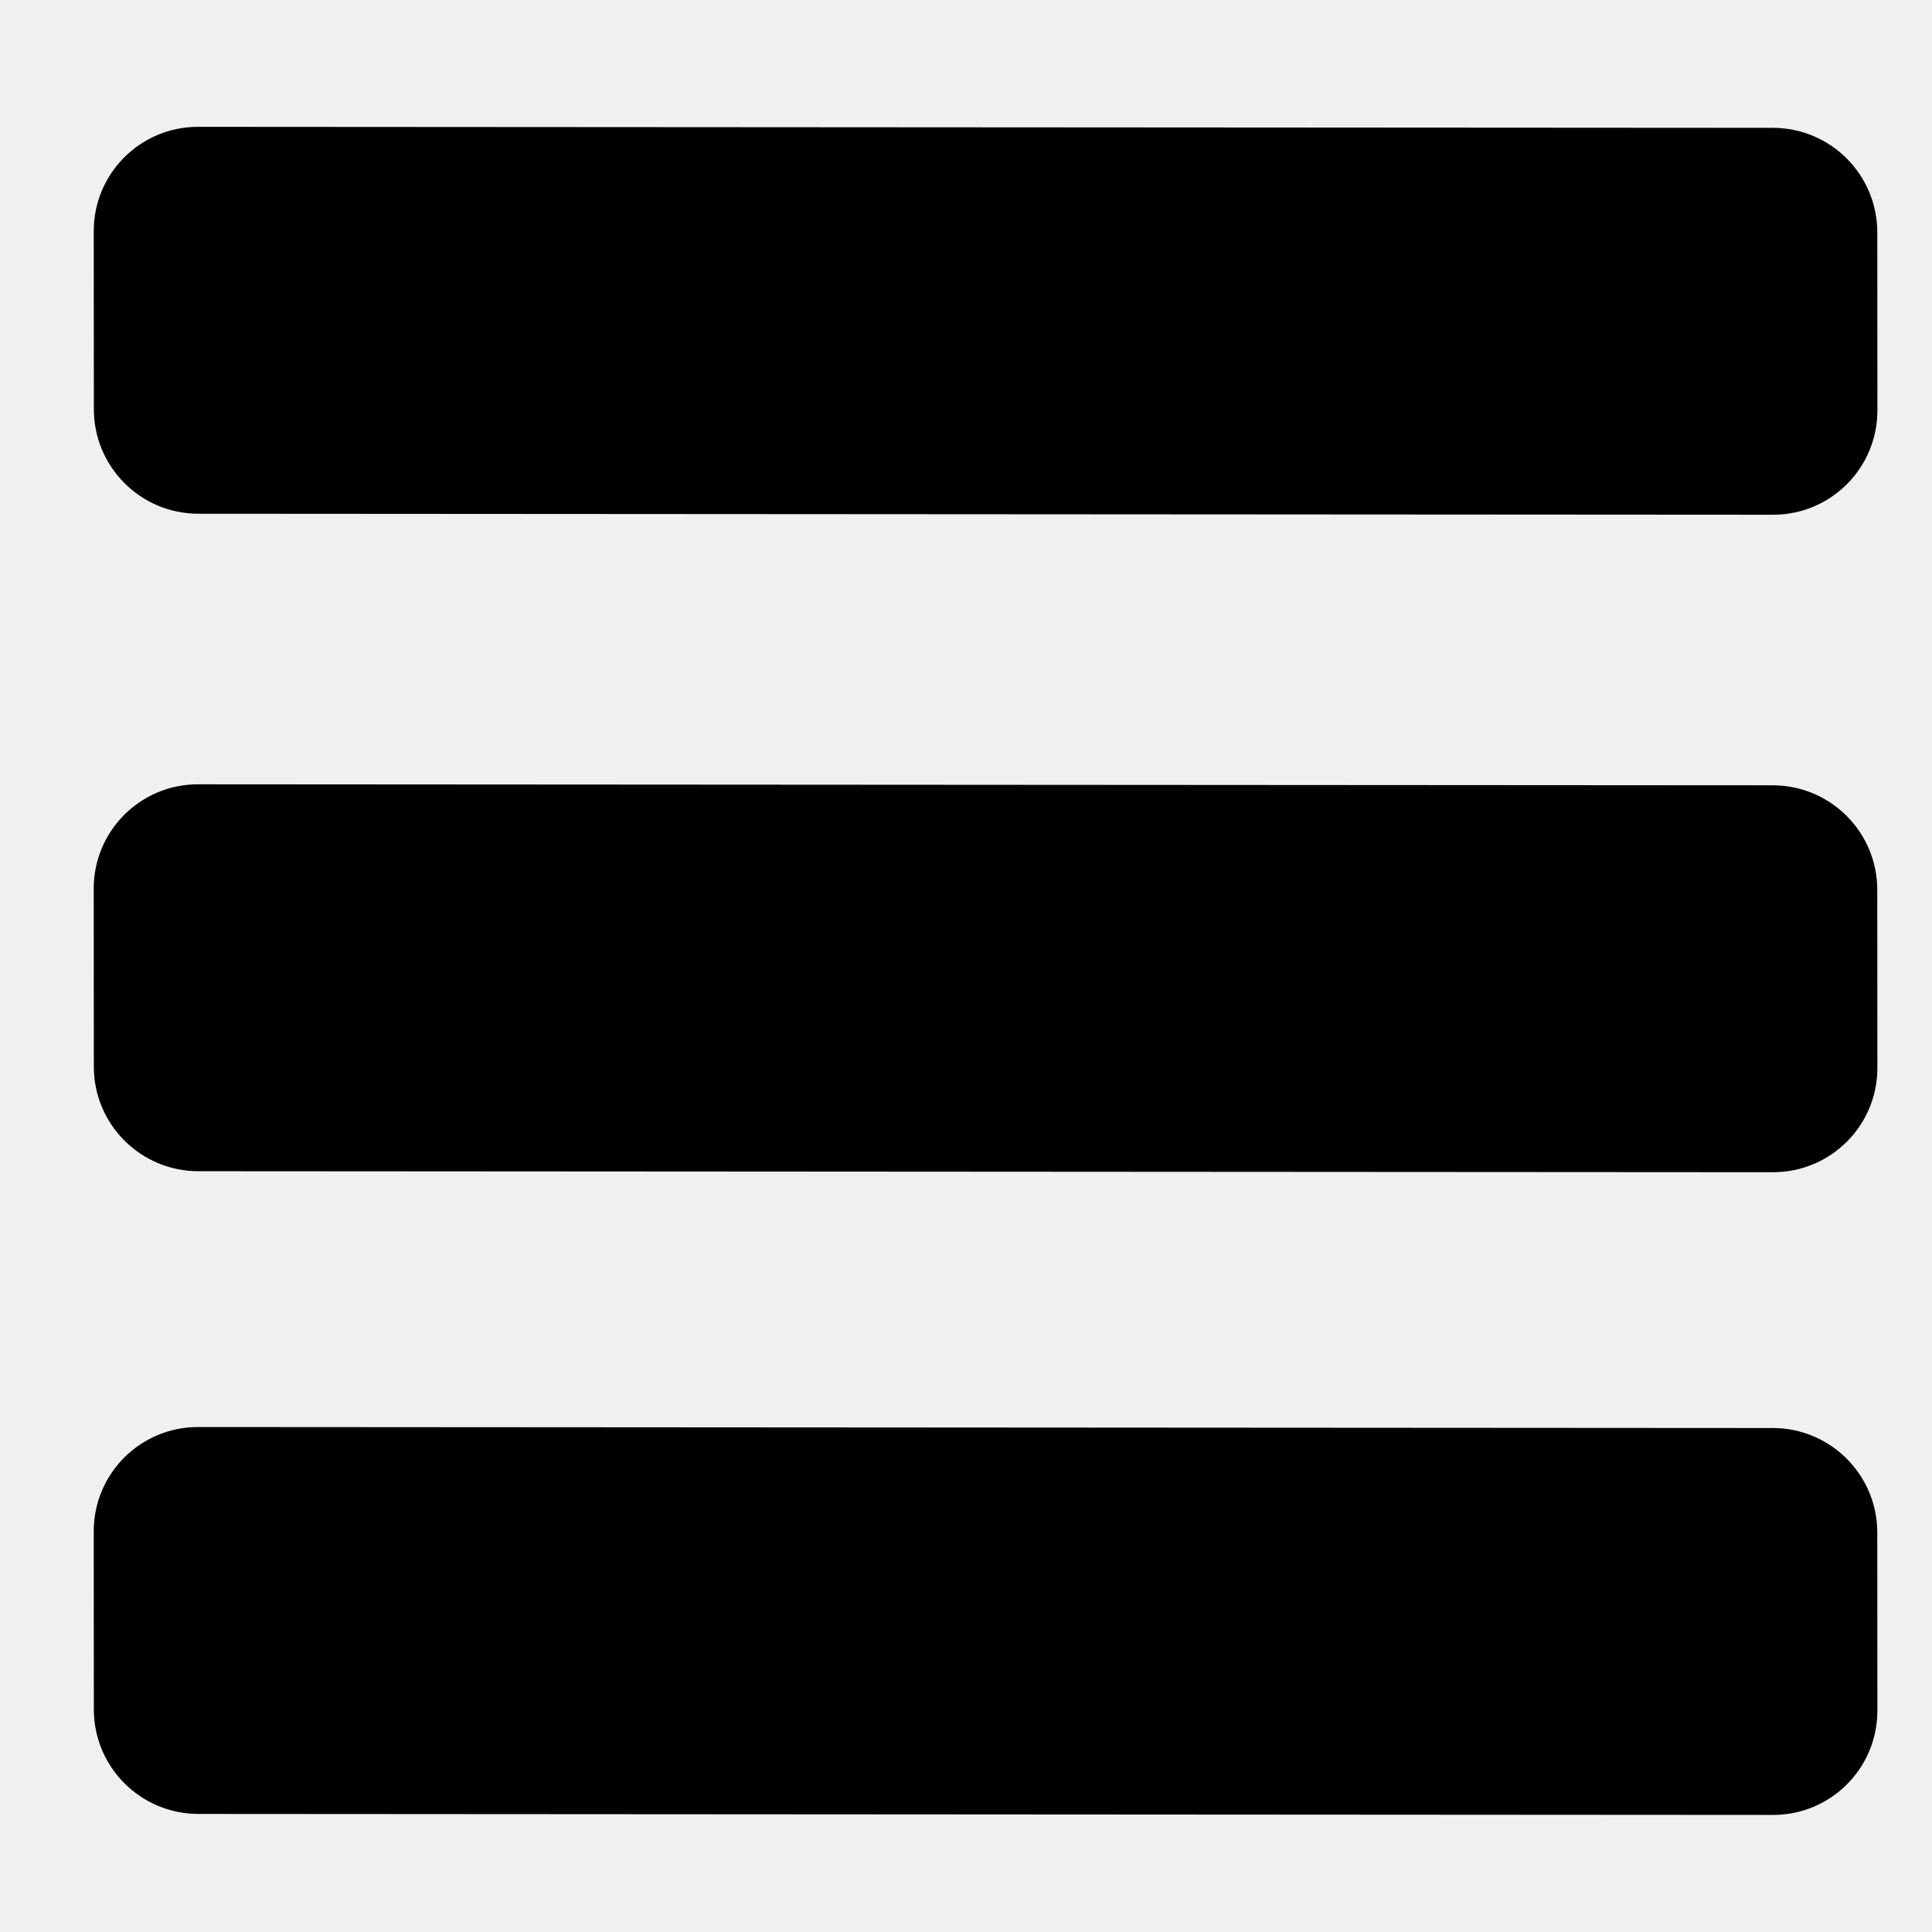
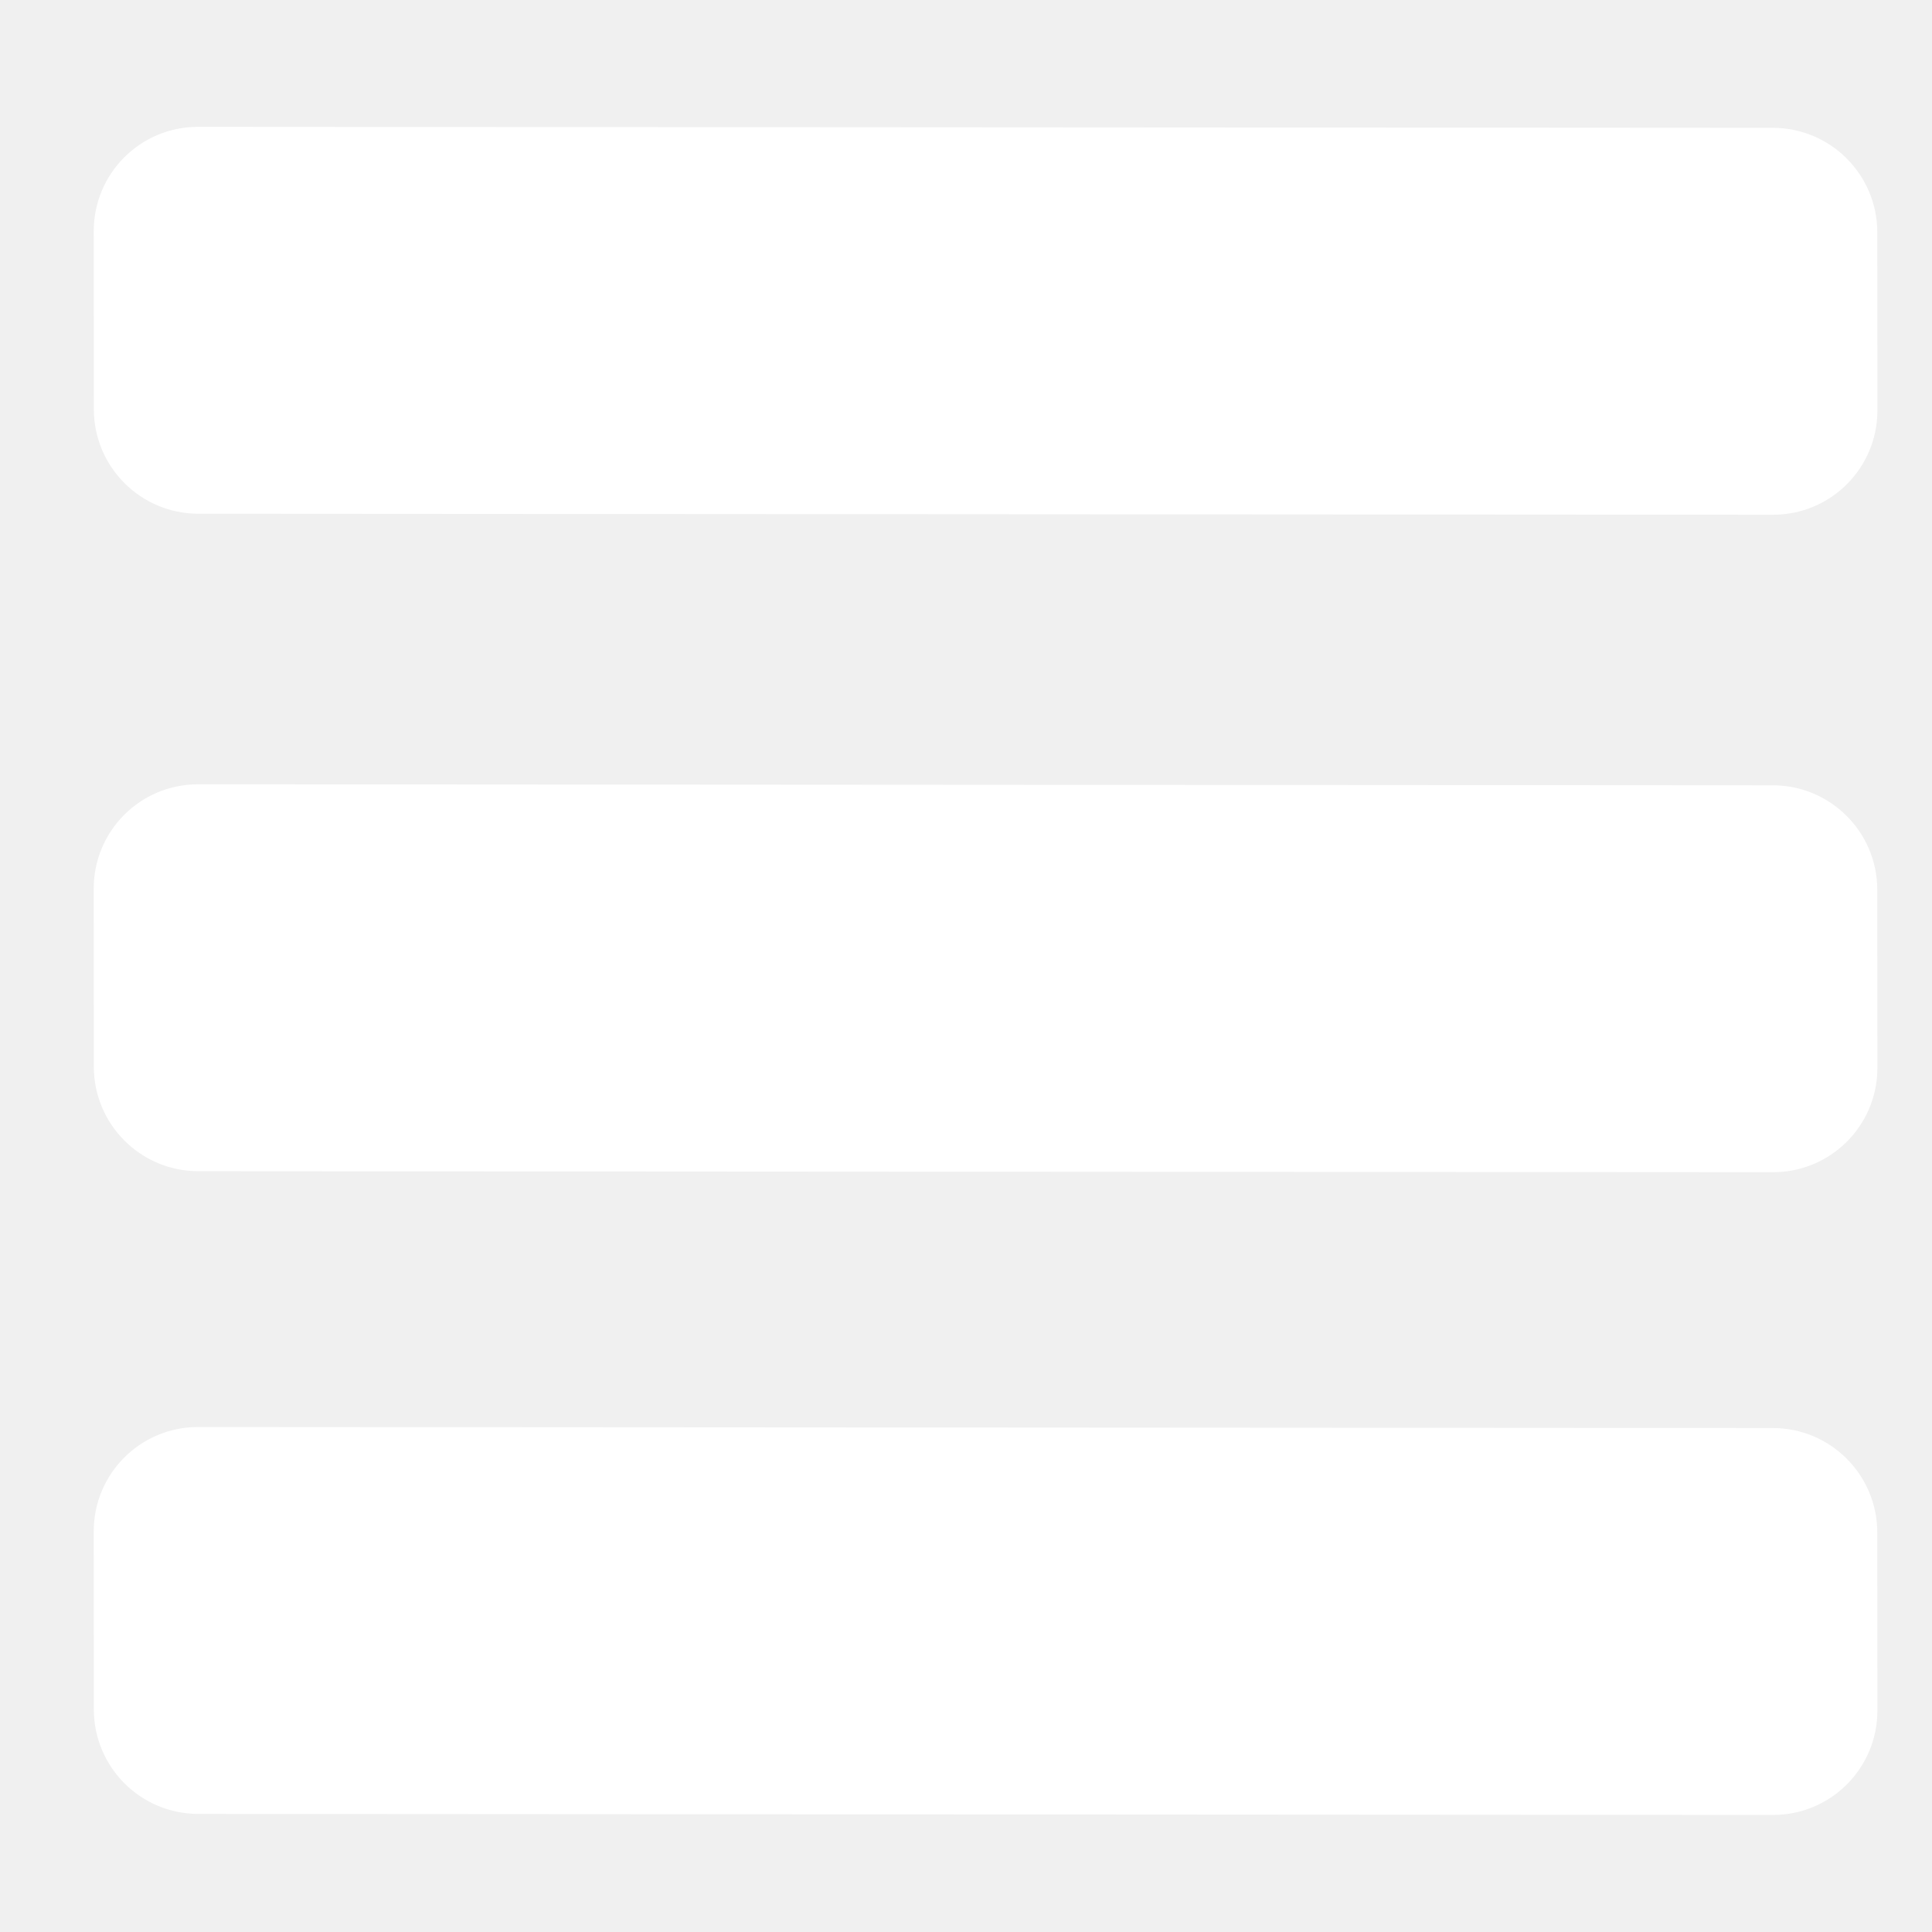
<svg xmlns="http://www.w3.org/2000/svg" width="200" height="200" viewBox="0 0 52.917 52.917" version="1.1" id="svg3715">
  <defs id="defs3709">
    <clipPath clipPathUnits="userSpaceOnUse" id="clipPath1779-5">
      <g id="use1781-7">
        <rect style="fill:#000000;fill-opacity:1;stroke:#000000;stroke-width:1;stroke-linejoin:round;stroke-miterlimit:4;stroke-dasharray:none;stroke-opacity:1;paint-order:stroke fill markers" id="rect4314" width="46.302" height="9.26" x="22.679" y="21.923" ry="2.268" />
        <rect style="fill:#000000;fill-opacity:1;stroke:#000000;stroke-width:1;stroke-linejoin:round;stroke-miterlimit:4;stroke-dasharray:none;stroke-opacity:1;paint-order:stroke fill markers" id="rect4316" width="46.302" height="9.26" x="22.679" y="39.121" ry="2.268" />
        <rect style="fill:#000000;fill-opacity:1;stroke:#000000;stroke-width:1;stroke-linejoin:round;stroke-miterlimit:4;stroke-dasharray:none;stroke-opacity:1;paint-order:stroke fill markers" id="rect4318" width="46.302" height="9.26" x="22.773" y="55.468" ry="2.268" />
      </g>
    </clipPath>
  </defs>
  <g id="layer1">
-     <rect style="fill:#000000;fill-opacity:1;stroke:#000000;stroke-width:1.033;stroke-linejoin:round;stroke-miterlimit:4;stroke-dasharray:none;stroke-opacity:1;paint-order:stroke fill markers" id="rect1710-2-6" width="47.818" height="9.564" x="3.08" y="3.987" ry="2.342" transform="matrix(0.9999998,6.3619811e-4,6.3619811e-4,0.9999998,0,0)" />
-     <rect style="fill:#000000;fill-opacity:1;stroke:#000000;stroke-width:1.033;stroke-linejoin:round;stroke-miterlimit:4;stroke-dasharray:none;stroke-opacity:1;paint-order:stroke fill markers" id="rect1710-2-6-2" width="47.818" height="9.564" x="3.068" y="21.995" ry="2.342" transform="matrix(0.9999998,6.3619811e-4,6.3619811e-4,0.9999998,0,0)" />
-     <rect style="fill:#000000;fill-opacity:1;stroke:#000000;stroke-width:1.033;stroke-linejoin:round;stroke-miterlimit:4;stroke-dasharray:none;stroke-opacity:1;paint-order:stroke fill markers" id="rect1710-2-6-1" width="47.818" height="9.564" x="3.057" y="39.599" ry="2.342" transform="matrix(0.9999998,6.3619811e-4,6.3619811e-4,0.9999998,0,0)" />
+     <rect style="fill:#ffffff;fill-opacity:1;stroke:#ffffff;stroke-width:1.033;stroke-linejoin:round;stroke-miterlimit:4;stroke-dasharray:none;stroke-opacity:1;paint-order:stroke fill markers" id="rect1710-2-6" width="47.818" height="9.564" x="3.08" y="3.987" ry="2.342" transform="matrix(0.9999998,6.3619811e-4,6.3619811e-4,0.9999998,0,0)" />
+     <rect style="fill:#ffffff;fill-opacity:1;stroke:#ffffff;stroke-width:1.033;stroke-linejoin:round;stroke-miterlimit:4;stroke-dasharray:none;stroke-opacity:1;paint-order:stroke fill markers" id="rect1710-2-6-2" width="47.818" height="9.564" x="3.068" y="21.995" ry="2.342" transform="matrix(0.9999998,6.3619811e-4,6.3619811e-4,0.9999998,0,0)" />
+     <rect style="fill:#ffffff;fill-opacity:1;stroke:#ffffff;stroke-width:1.033;stroke-linejoin:round;stroke-miterlimit:4;stroke-dasharray:none;stroke-opacity:1;paint-order:stroke fill markers" id="rect1710-2-6-1" width="47.818" height="9.564" x="3.057" y="39.599" ry="2.342" transform="matrix(0.9999998,6.3619811e-4,6.3619811e-4,0.9999998,0,0)" />
  </g>
</svg>
